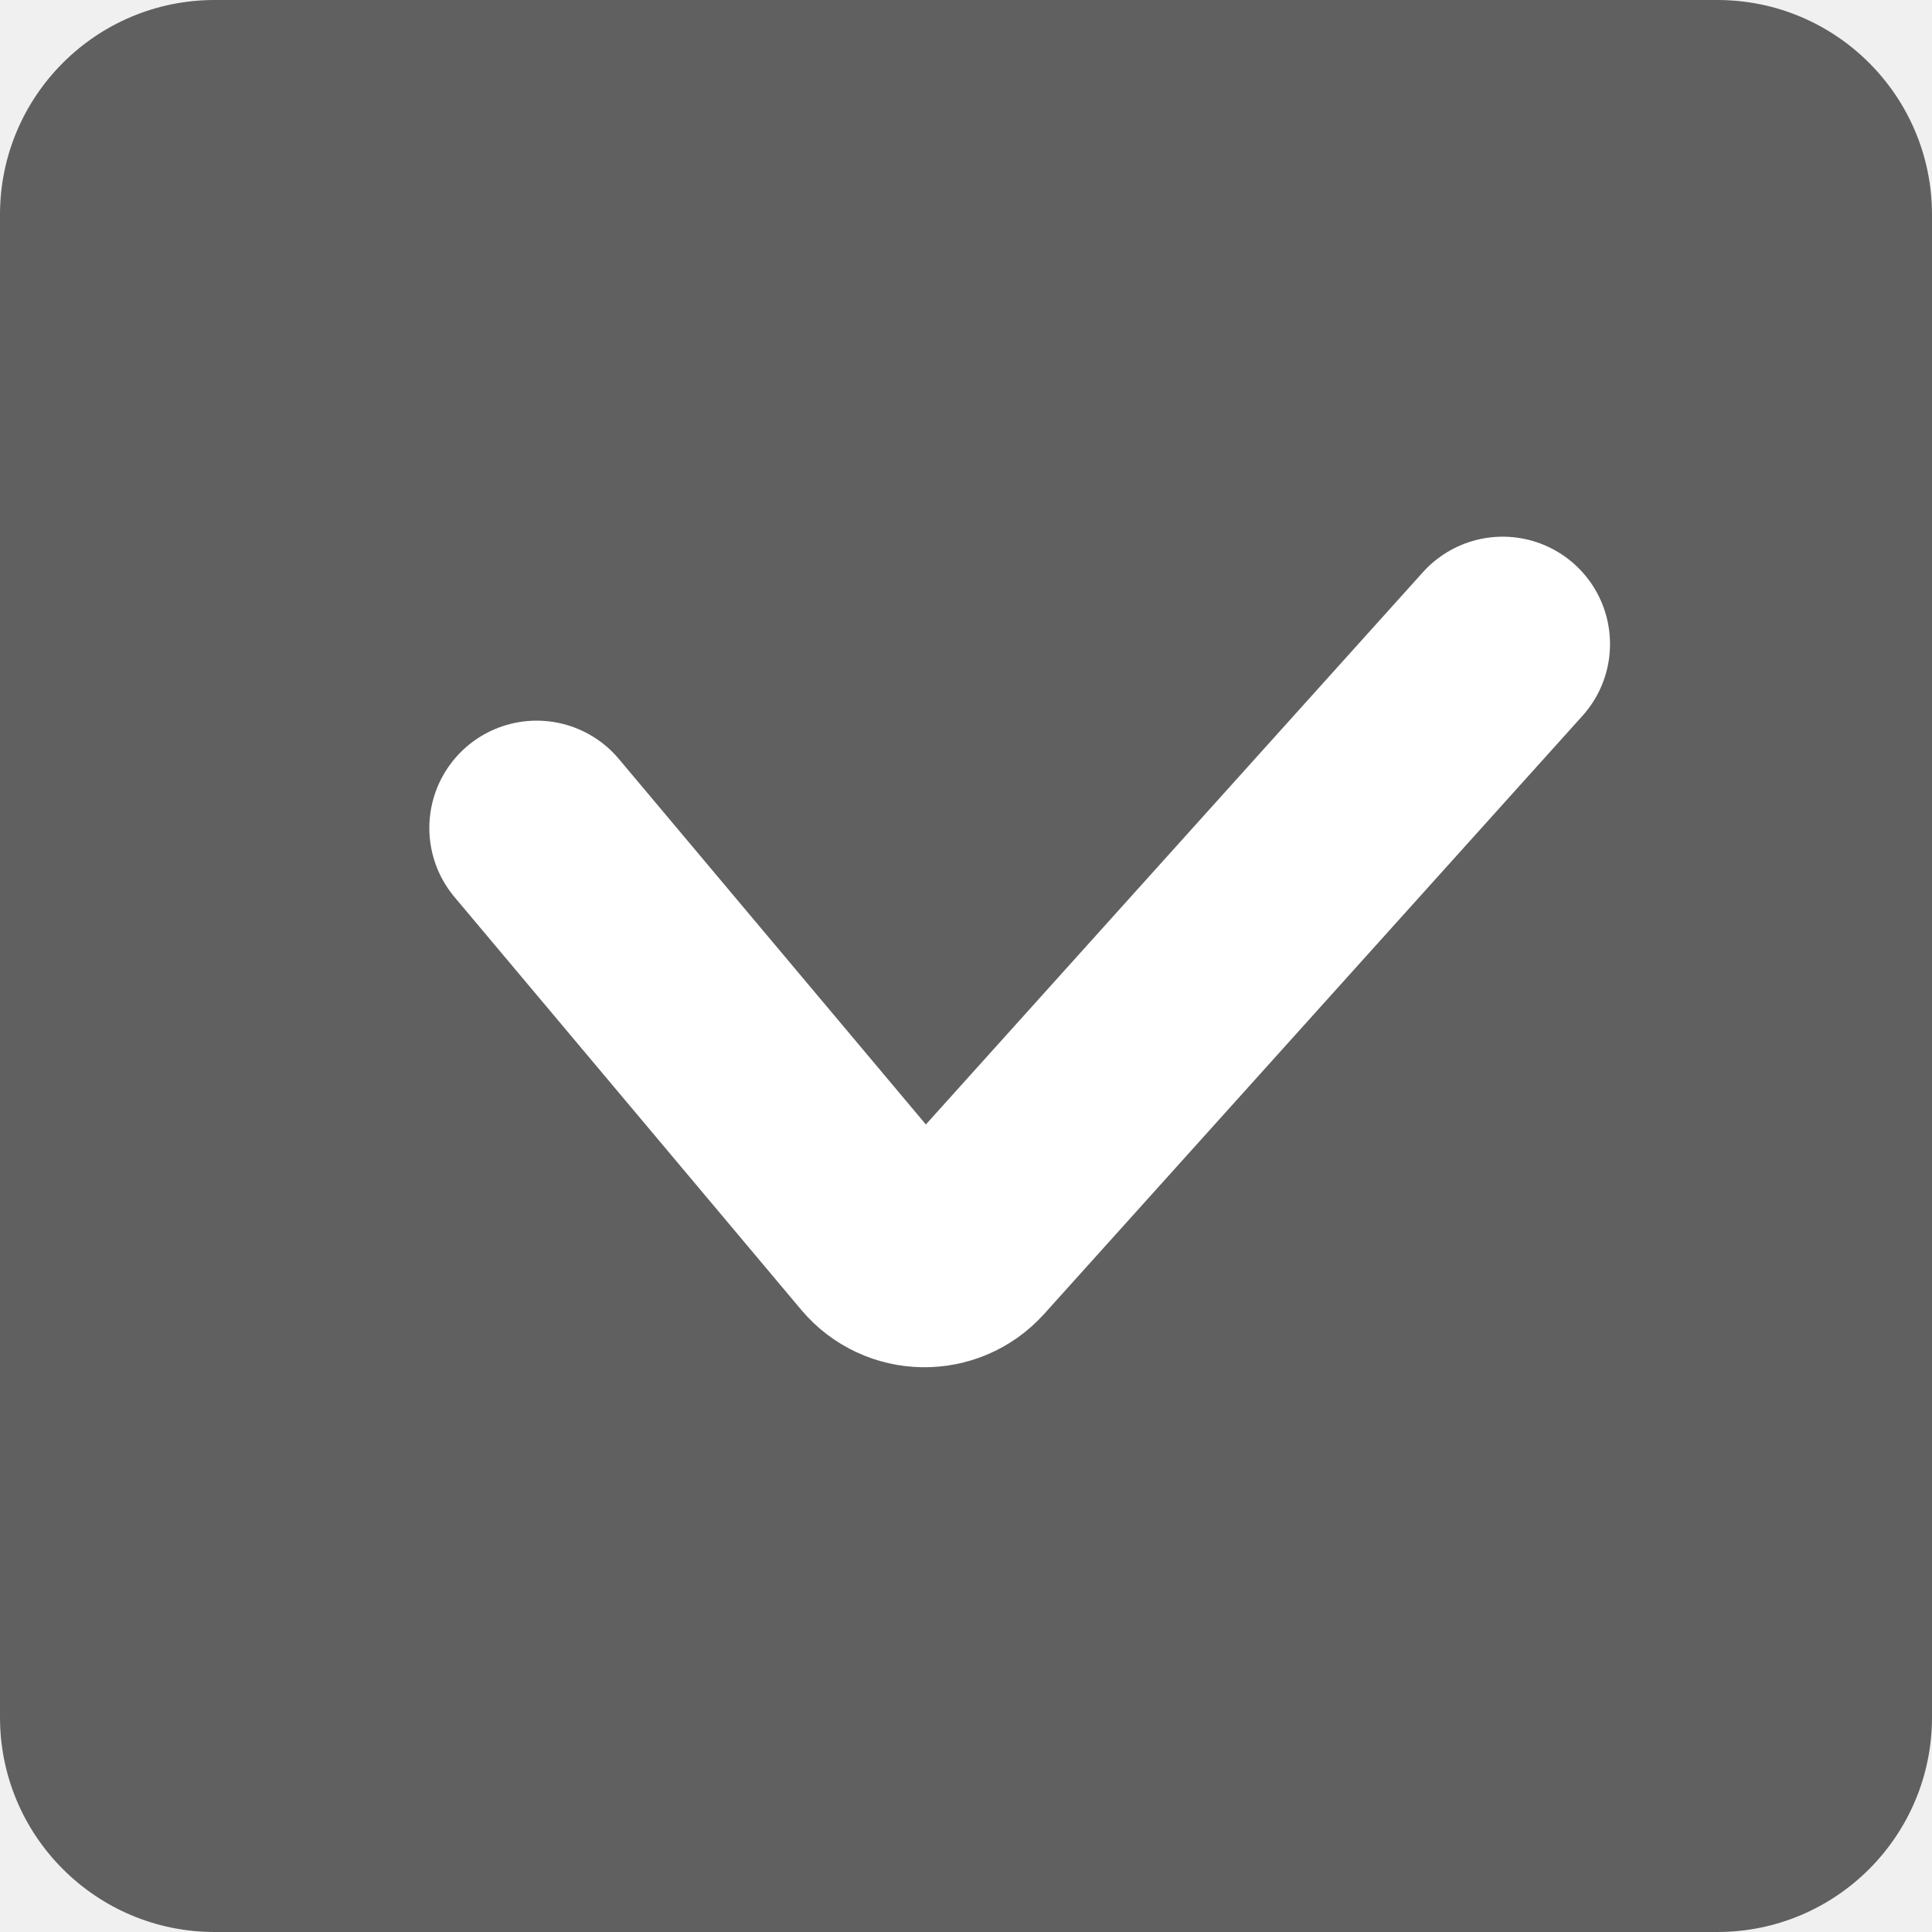
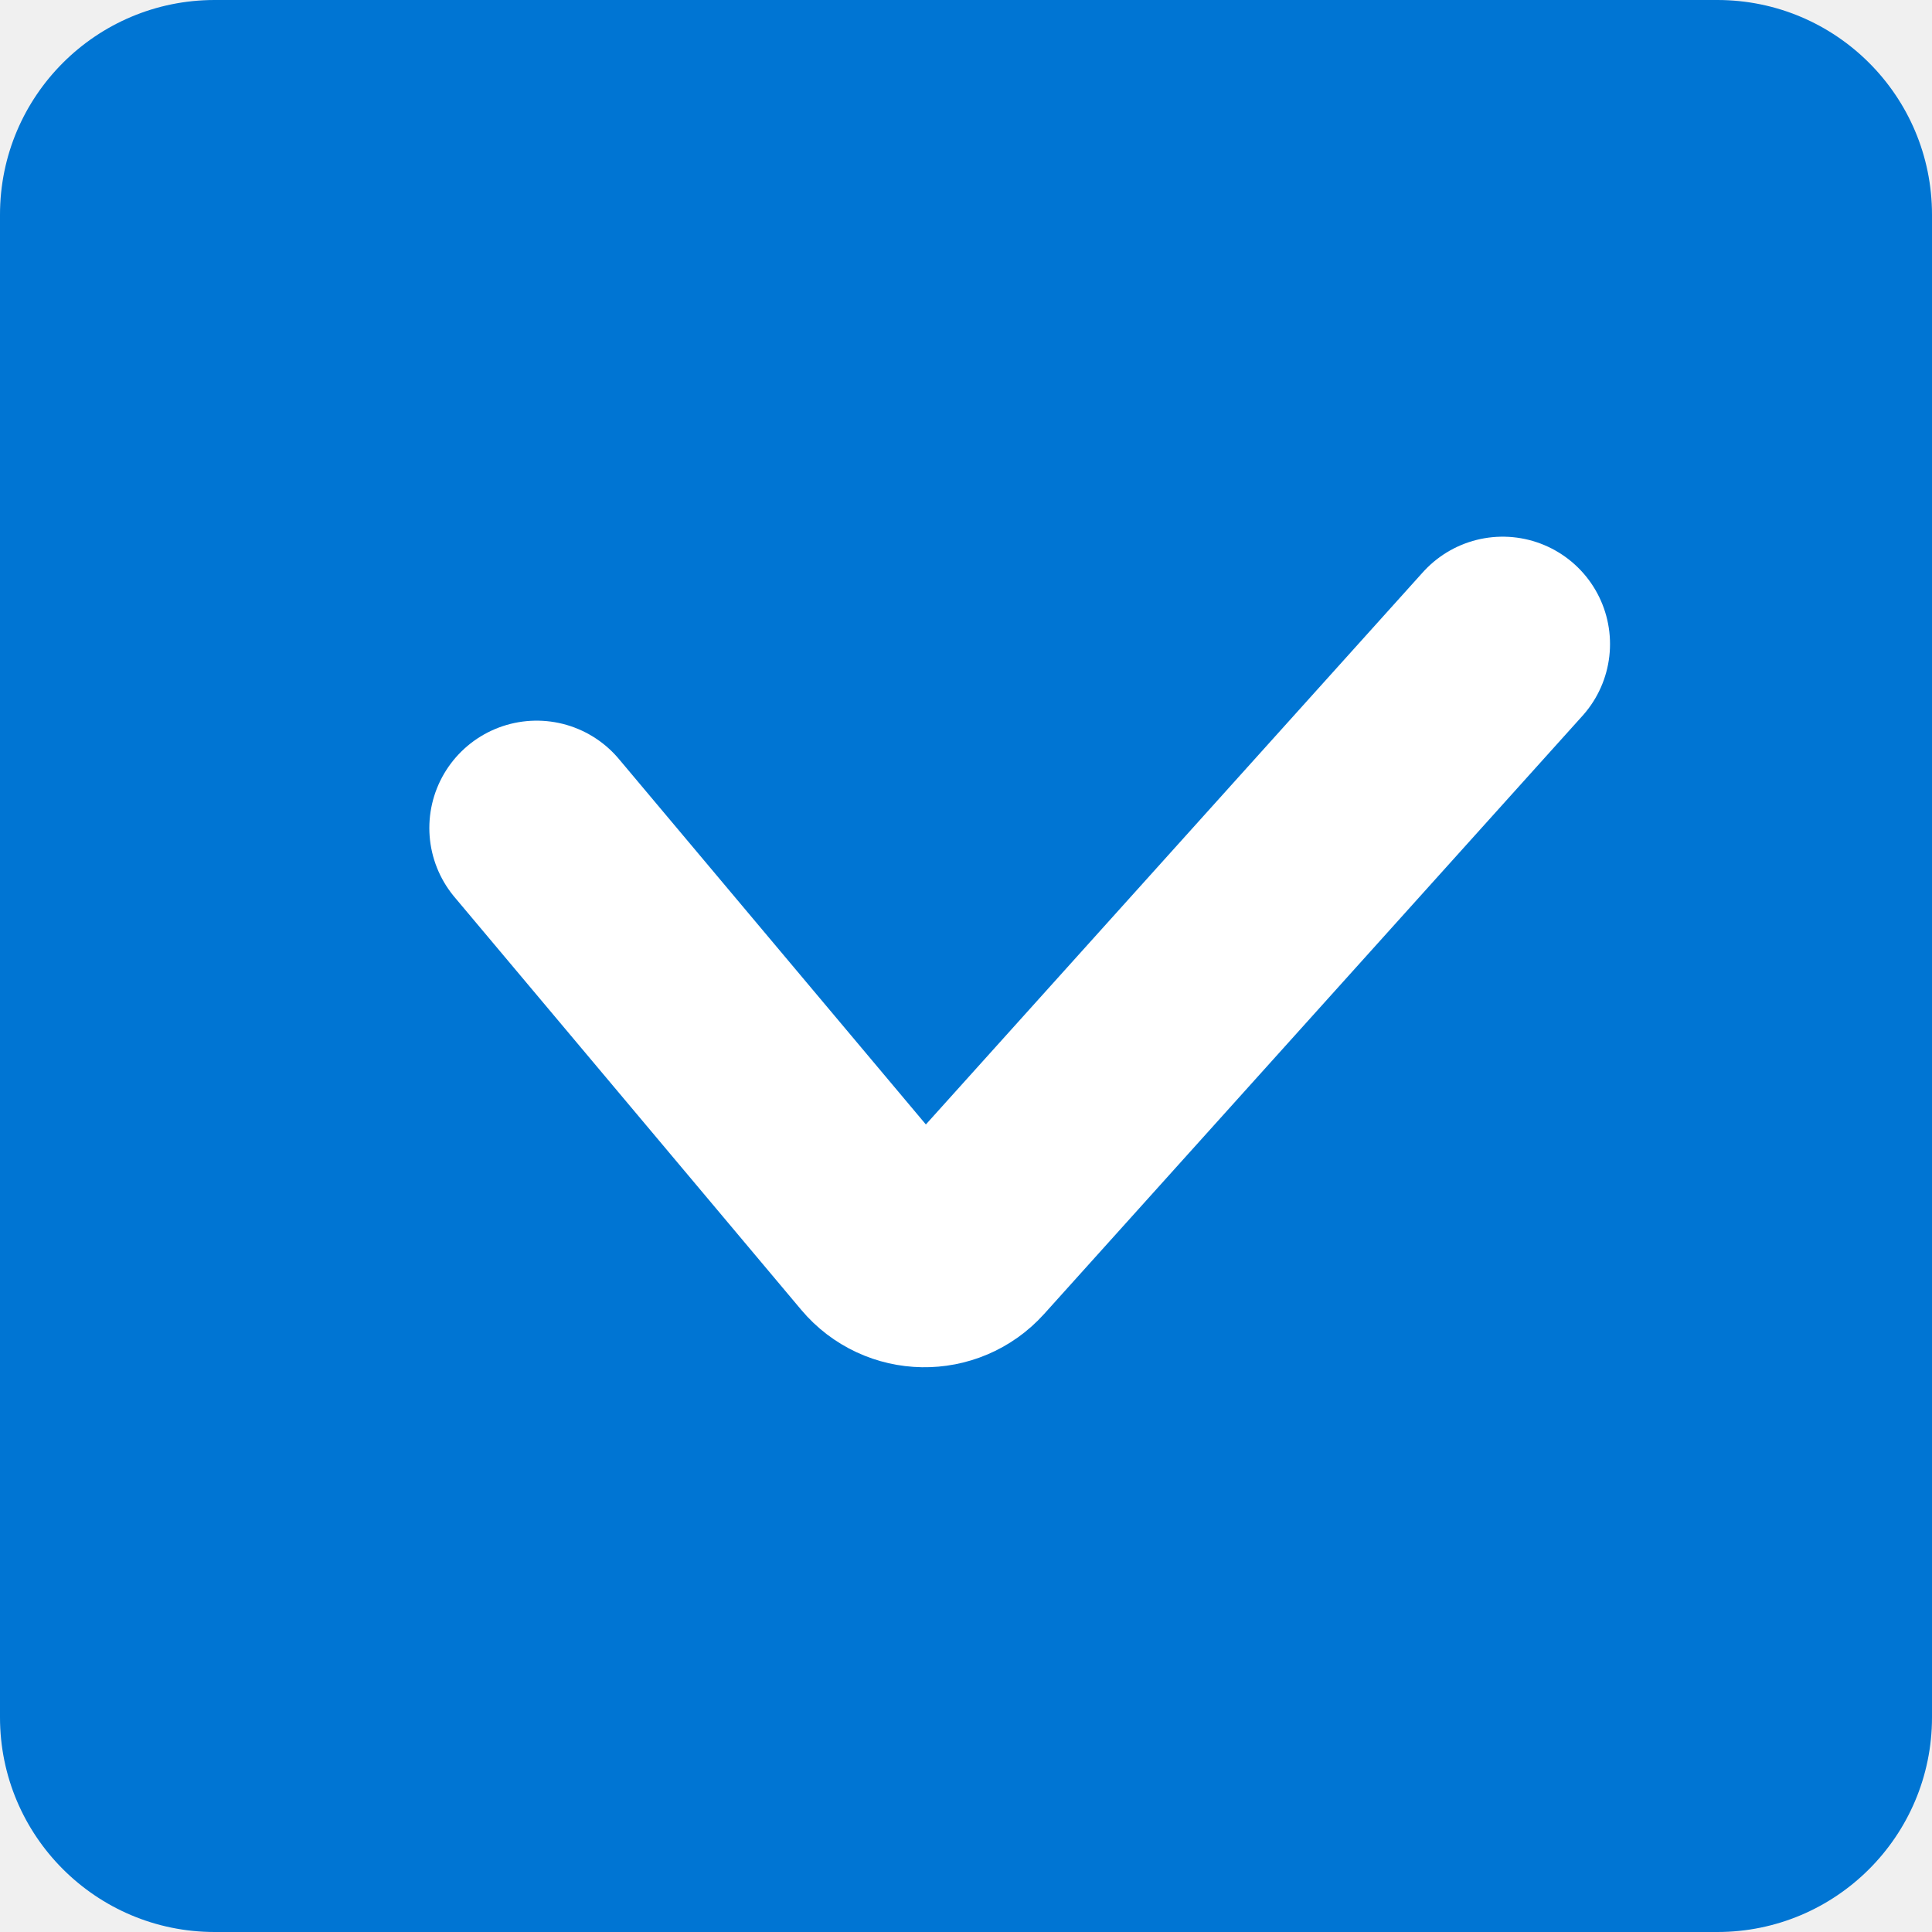
<svg xmlns="http://www.w3.org/2000/svg" preserveAspectRatio="none" overflow="visible" style="display: block;" width="56.185" height="56.185" viewBox="0 0 56.185 56.185" fill="none">
  <g id="Frame 1707484821">
-     <rect width="56.185" height="56.185" rx="6.243" fill="#606060" />
+     <rect width="56.185" height="56.185" rx="6.243" fill="#0075D3" />
    <path id="Vector 4262" d="M15.607 24.079L25.69 36.083C26.3 36.809 27.411 36.828 28.045 36.123L43.7 18.729" stroke="white" stroke-width="6.243" stroke-linecap="round" />
  </g>
</svg>
